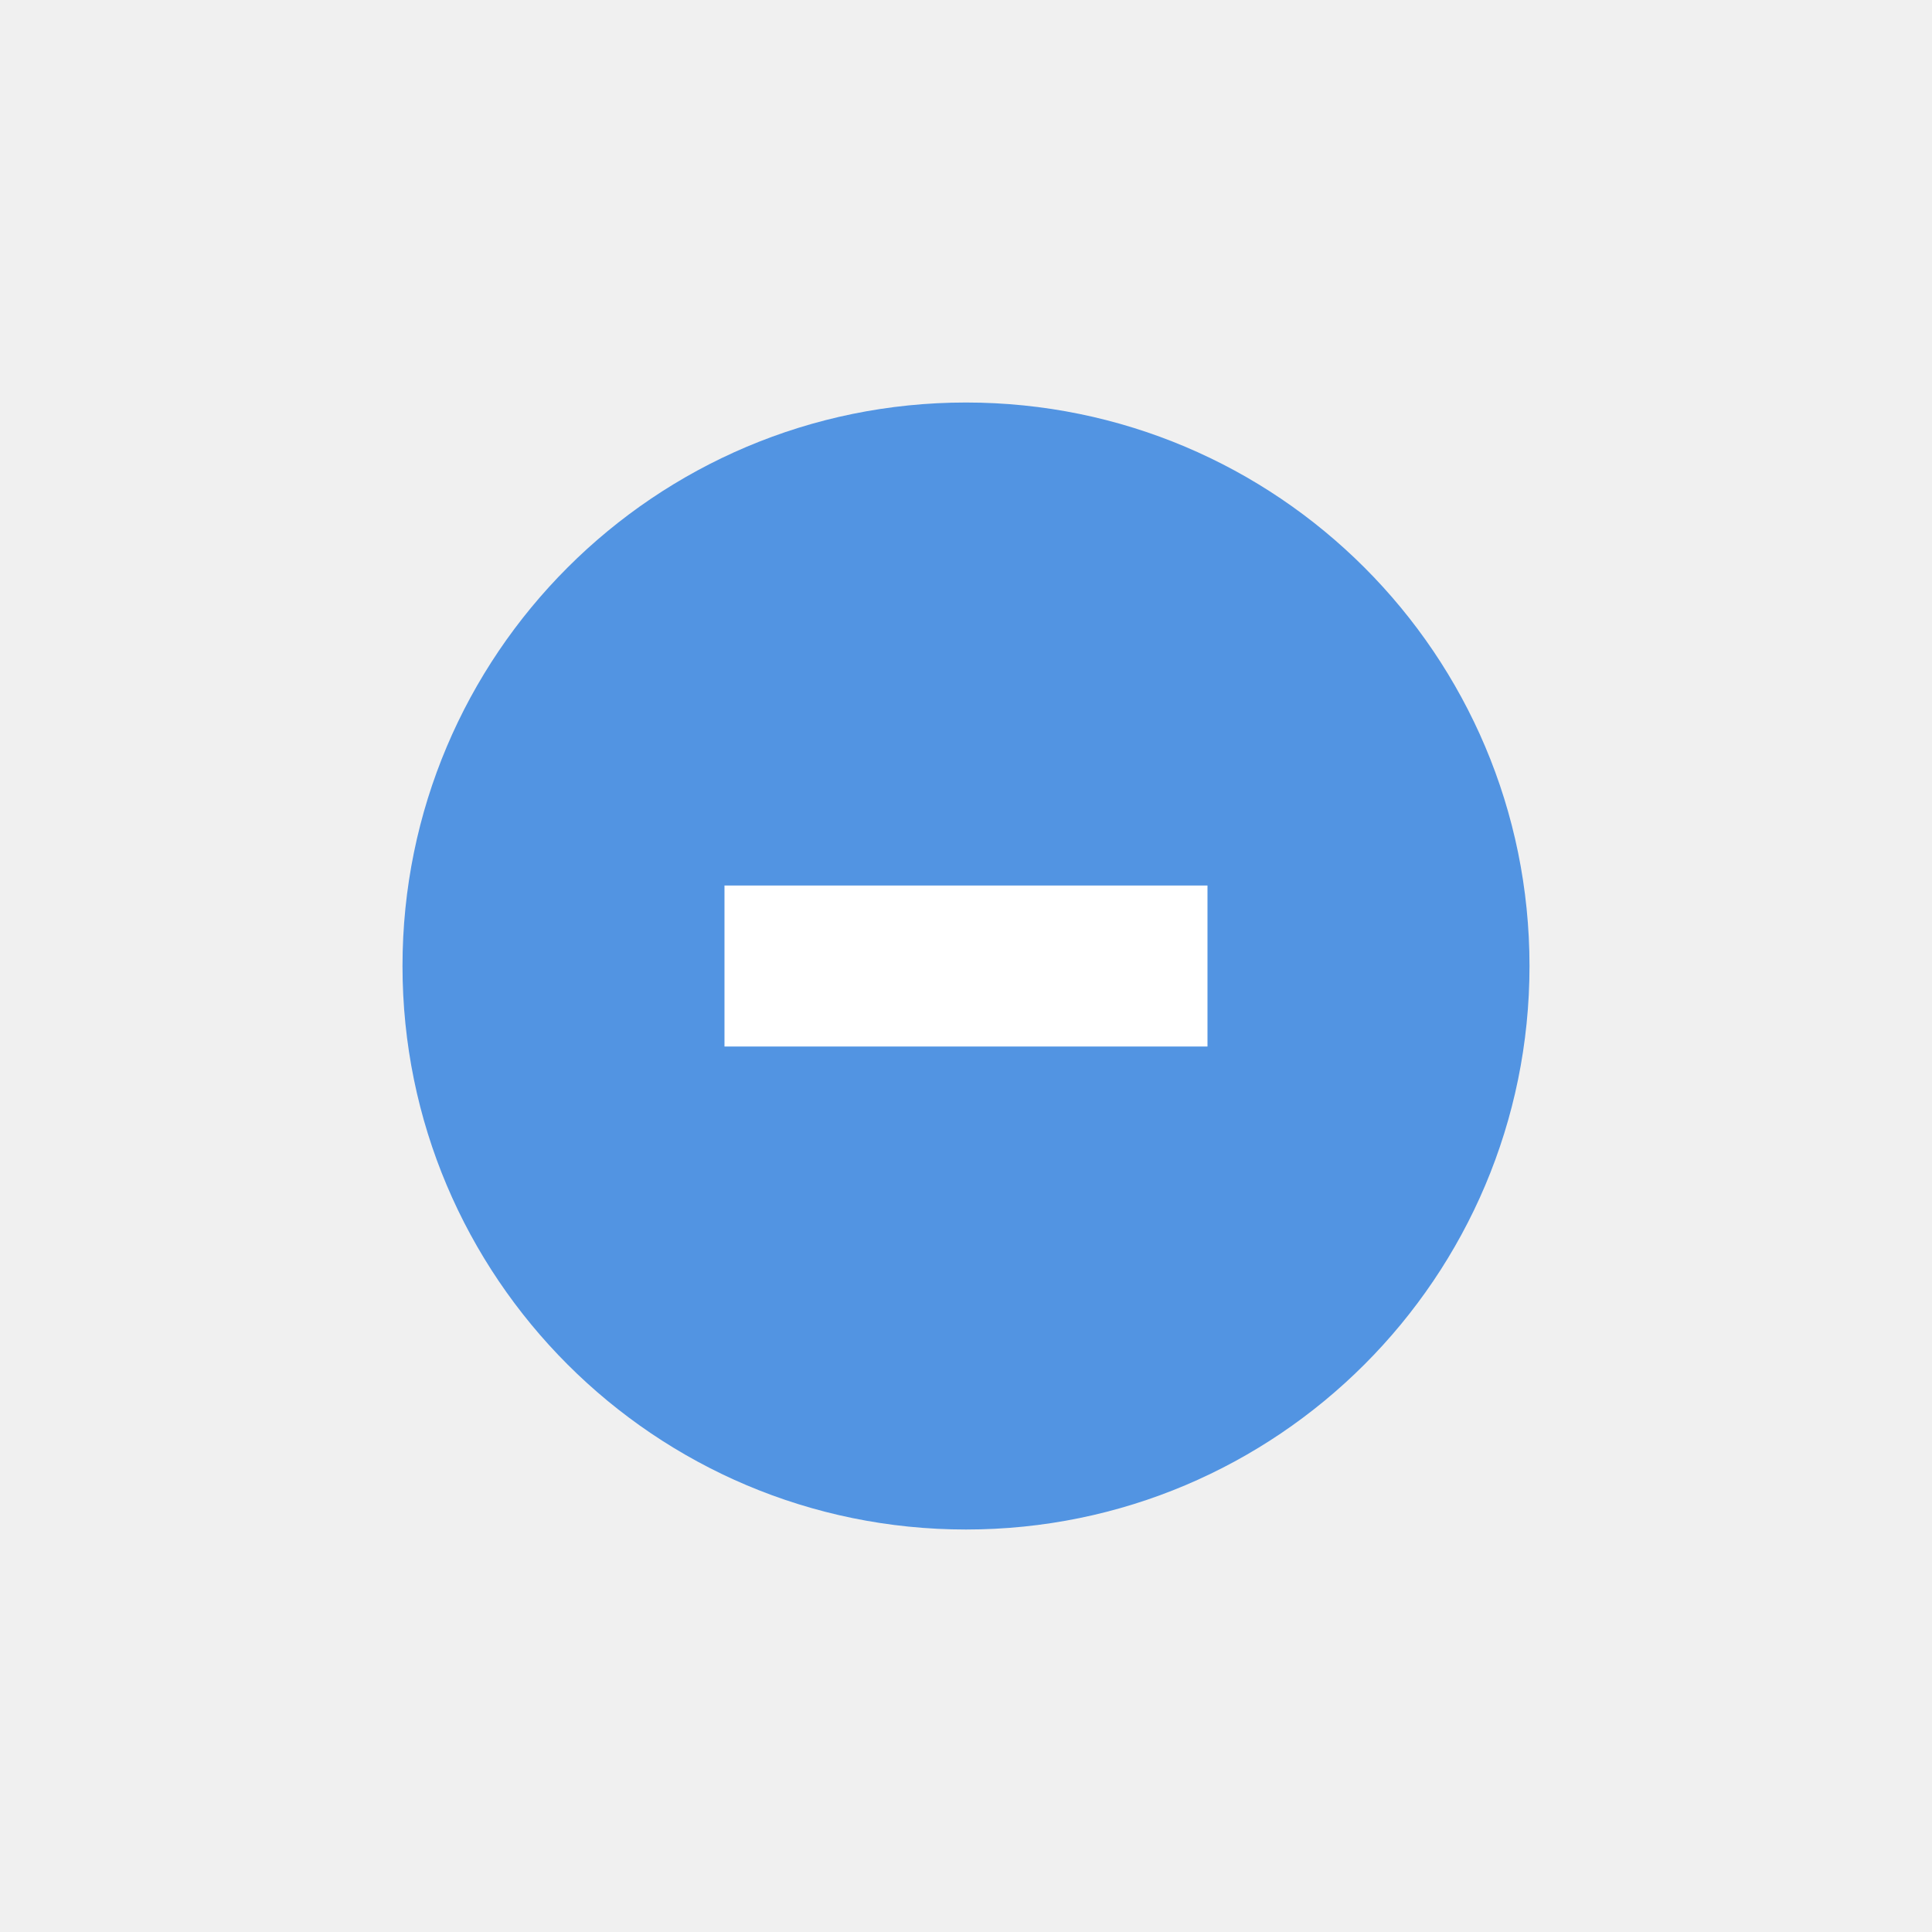
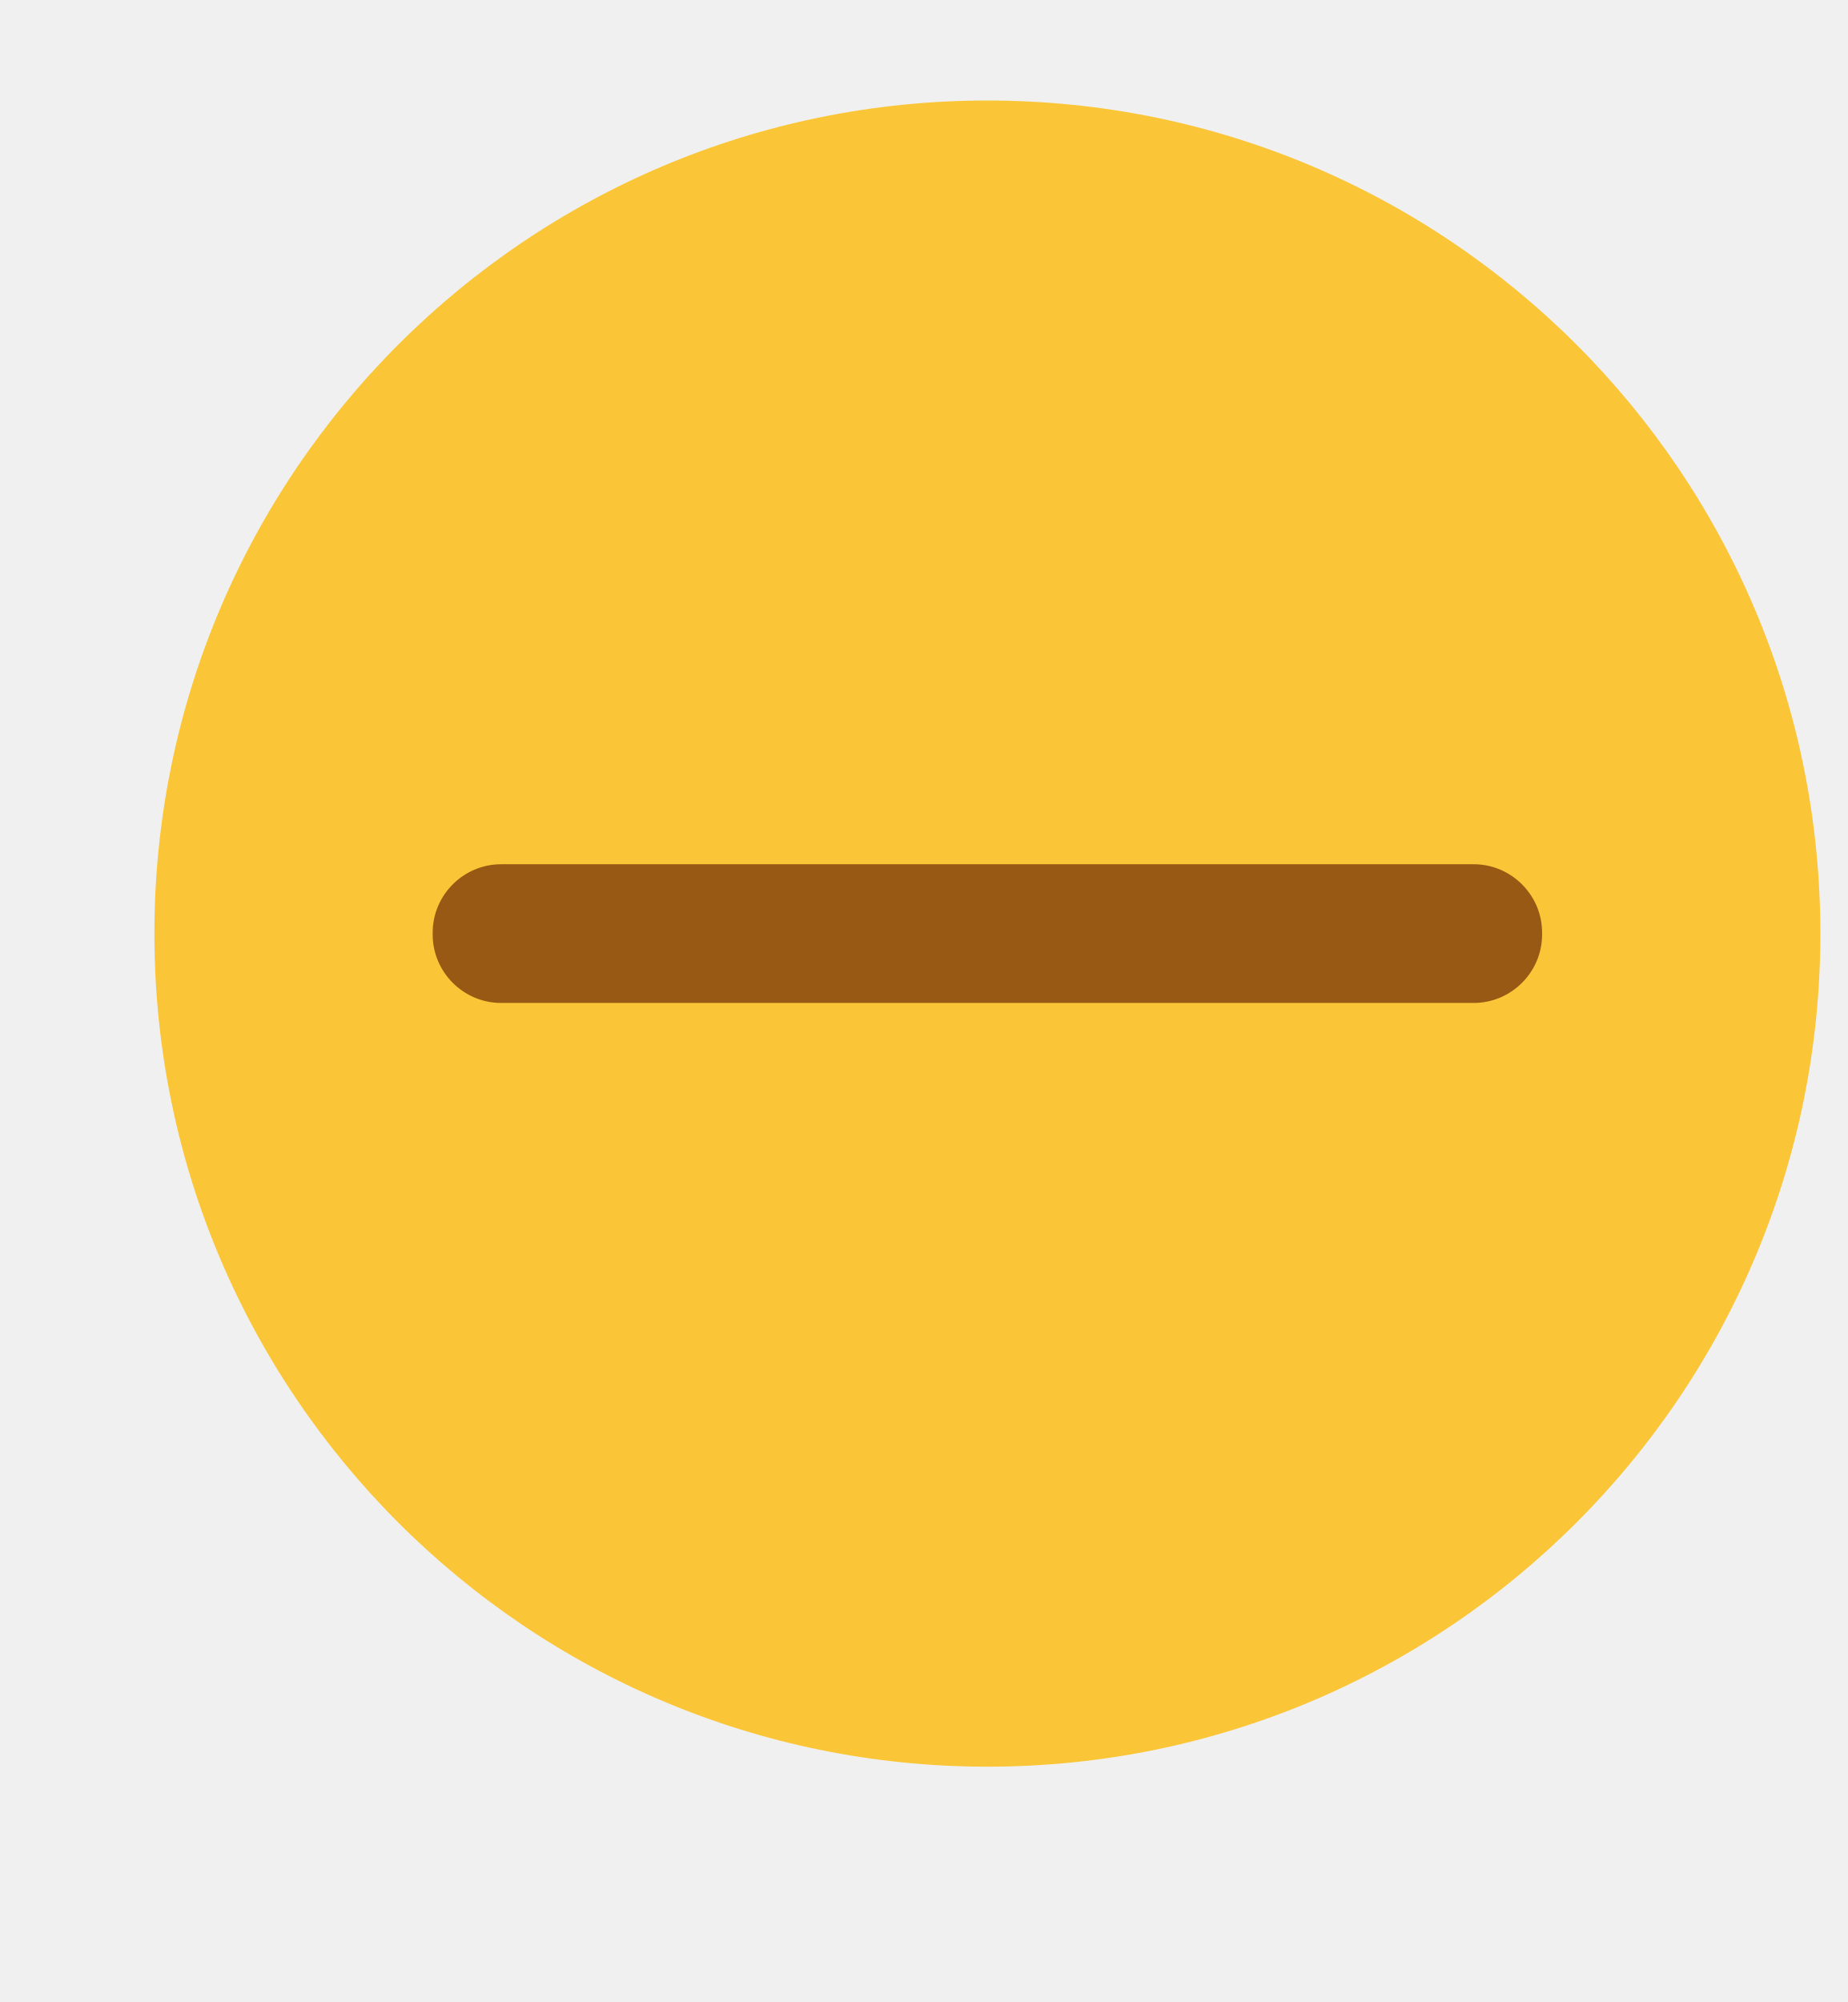
- <svg xmlns="http://www.w3.org/2000/svg" width="24" height="24" id="svg4306" version="1.1" style="enable-background:new">
-   <defs id="defs4308">
-     <linearGradient id="linearGradient3770">
-       <stop style="stop-color:#000000;stop-opacity:0.628;" offset="0" id="stop3772" />
-       <stop style="stop-color:#000000;stop-opacity:0.498;" offset="1" id="stop3774" />
-     </linearGradient>
-     <linearGradient id="linearGradient4882">
-       <stop style="stop-color:#ffffff;stop-opacity:1;" offset="0" id="stop4884" />
-       <stop style="stop-color:#ffffff;stop-opacity:0;" offset="1" id="stop4886" />
-     </linearGradient>
-     <linearGradient id="linearGradient3784-6">
-       <stop style="stop-color:#ffffff;stop-opacity:0.216;" offset="0" id="stop3786-4" />
-       <stop style="stop-color:#ffffff;stop-opacity:0;" offset="1" id="stop3788-6" />
-     </linearGradient>
-     <linearGradient id="linearGradient4892">
-       <stop id="stop4894" offset="0" style="stop-color:#2f3a42;stop-opacity:1;" />
-       <stop id="stop4896" offset="1" style="stop-color:#1d242a;stop-opacity:1;" />
-     </linearGradient>
-     <linearGradient id="linearGradient4882-4">
-       <stop id="stop4884-9" offset="0" style="stop-color:#728495;stop-opacity:1;" />
-       <stop id="stop4886-9" offset="1" style="stop-color:#617c95;stop-opacity:0;" />
-     </linearGradient>
-   </defs>
-   <g id="layer1" transform="translate(0,-1028.362)">
-     <g style="display:inline" id="titlebutton-min-active" transform="translate(-379,1218)">
-       <g id="g4909-1" style="display:inline;opacity:1" transform="translate(-882,-432.6378)">
-         <g transform="translate(-161,0)" style="display:inline;opacity:1" id="g4490-3-6-1-4">
-           <g id="g4092-0-7-2-0-0" style="display:inline" transform="translate(58,0)">
-             <circle r="7" cy="255" cx="1376" style="fill:#5294e2;fill-opacity:1;stroke:none;stroke-width:0;stroke-linecap:butt;stroke-linejoin:miter;stroke-miterlimit:4;stroke-dasharray:none;stroke-dashoffset:0;stroke-opacity:1" id="path4068-7-3-0-3-6" />
-           </g>
-         </g>
-         <g style="display:inline;opacity:1;fill:#c0e3ff;fill-opacity:1" id="g4834-9-3" transform="translate(1265,247)">
-           <g transform="translate(-81.0002,-967)" style="display:inline;fill:#c0e3ff;fill-opacity:1" id="layer9-3-9-1" />
-           <g transform="translate(-81.0002,-967)" id="layer10-4-0-5" style="fill:#c0e3ff;fill-opacity:1" />
-           <g transform="translate(-81.0002,-967)" id="layer11-2-5-2" style="fill:#c0e3ff;fill-opacity:1" />
-           <g transform="translate(-81.0002,-967)" id="layer13-5-7-4" style="fill:#c0e3ff;fill-opacity:1" />
-           <g transform="translate(-81.0002,-967)" id="layer14-6-2-3" style="fill:#c0e3ff;fill-opacity:1" />
-           <g transform="translate(-81.0002,-967)" style="display:inline;fill:#c0e3ff;fill-opacity:1" id="layer15-52-0-6" />
-           <g transform="translate(-81.0002,-967)" style="display:inline;fill:#c0e3ff;fill-opacity:1" id="g71291-3-4-6" />
-           <g transform="translate(-81.0002,-967)" style="display:inline;fill:#c0e3ff;fill-opacity:1" id="g4953-8-6-8" />
-           <g transform="translate(-81.0002,-967)" style="display:inline;fill:#c0e3ff;fill-opacity:1" id="layer12-45-3-7">
-             <path style="color:#000000;font-style:normal;font-variant:normal;font-weight:normal;font-stretch:normal;font-size:medium;line-height:normal;font-family:Sans;-inkscape-font-specification:Sans;text-indent:0;text-align:start;text-decoration:none;text-decoration-line:none;letter-spacing:normal;word-spacing:normal;text-transform:none;direction:ltr;block-progression:tb;writing-mode:lr-tb;baseline-shift:baseline;text-anchor:start;display:inline;overflow:visible;visibility:visible;fill:#ffffff;fill-opacity:1;stroke:none;stroke-width:2;marker:none;enable-background:accumulate" id="rect9057-3-5" d="m 86,974 0,2 6,0 0,-2 z" />
+ <svg xmlns="http://www.w3.org/2000/svg" width="12" height="13" id="svg2" version="1.1">
+   <defs id="defs4" />
+   <g id="layer1" transform="translate(-671.1429,-651.5765)">
+     <g transform="matrix(0.1265625,0,0,-0.1265625,672.0709,663.0964)" id="g4090">
+       <g transform="scale(0.1,0.1)" id="g4092">
+         <g transform="matrix(10,0,0,10,-4.003492,0.1181699)" id="g4285">
+           <g transform="scale(0.1,0.1)" id="g4287">
+             <g transform="matrix(10,0,0,10,4.138891,2.017549)" id="g4413">
+               <g transform="scale(0.1,0.1)" id="g4415">
+                 <g transform="matrix(10,0,0,10,-2.63607,-7.990908)" id="g4491">
+                   <g transform="scale(0.1,0.1)" id="g4493">
+                     <path id="path4495" style="fill:#fac536;fill-opacity:1;fill-rule:evenodd;stroke:none" d="m 435.832,9.645 c 236.066,0 427.434,191.367 427.434,427.425 0,236.063 -191.368,427.43 -427.434,427.43 C 199.77,864.5 8.402,673.133 8.402,437.07 8.402,201.012 199.77,9.645 435.832,9.645" />
+                     <path id="path4497" style="fill:#fac536;fill-opacity:1;fill-rule:evenodd;stroke:none" d="M 435.832,45.996 C 651.82,45.996 826.91,221.09 826.91,437.07 826.91,653.059 651.82,828.148 435.832,828.148 219.848,828.148 44.758,653.059 44.758,437.07 44.758,221.09 219.848,45.996 435.832,45.996" />
+                     <path id="path4499" style="fill:#975914;fill-opacity:1;fill-rule:evenodd;stroke:none" d="m 186.305,472.652 499.058,0 c 19.313,0 35.114,-15.8 35.114,-35.117 l 0,-0.93 c 0,-19.316 -15.801,-35.113 -35.114,-35.113 l -499.058,0 c -19.317,0 -35.114,15.797 -35.114,35.113 l 0,0.93 c 0,19.317 15.797,35.117 35.114,35.117" />
+                   </g>
+                 </g>
+               </g>
+             </g>
          </g>
        </g>
      </g>
-       <rect style="display:inline;opacity:1;fill:none;fill-opacity:1;stroke:none;stroke-width:1;stroke-linecap:butt;stroke-linejoin:miter;stroke-miterlimit:4;stroke-dasharray:none;stroke-dashoffset:0;stroke-opacity:0" id="rect17883-79-9" width="16" height="16" x="383" y="-185.638" />
    </g>
  </g>
</svg>
